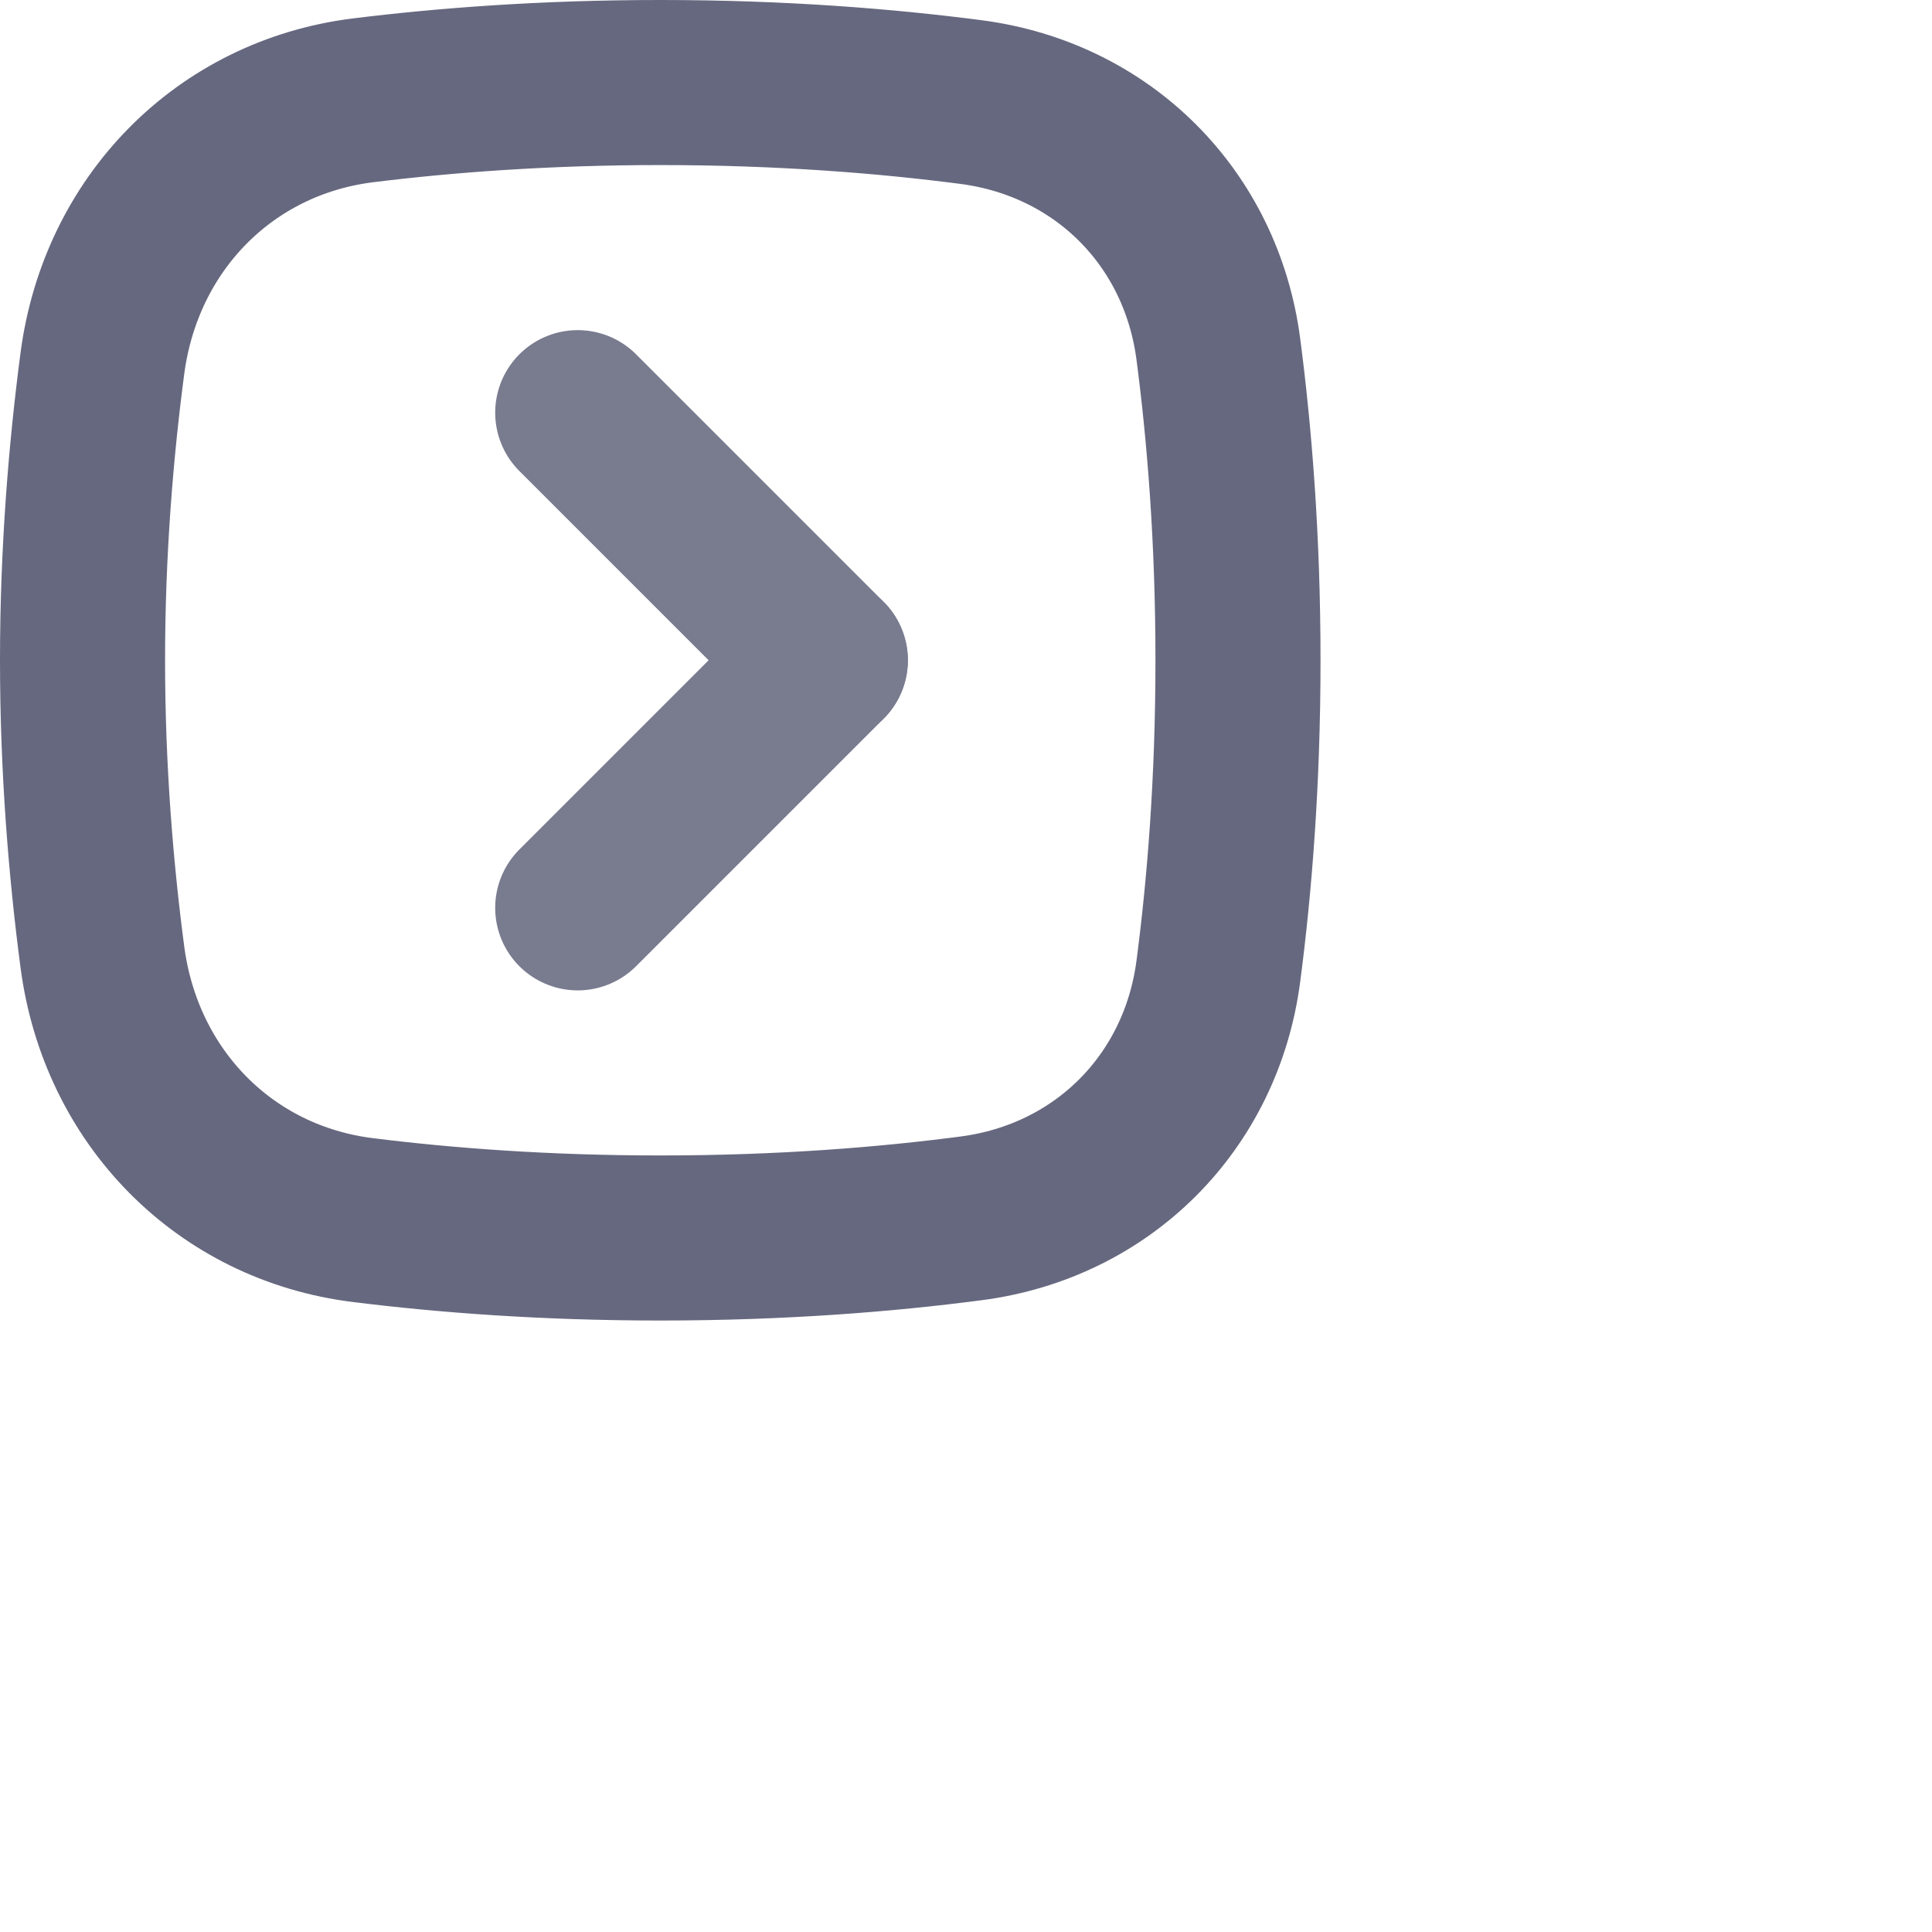
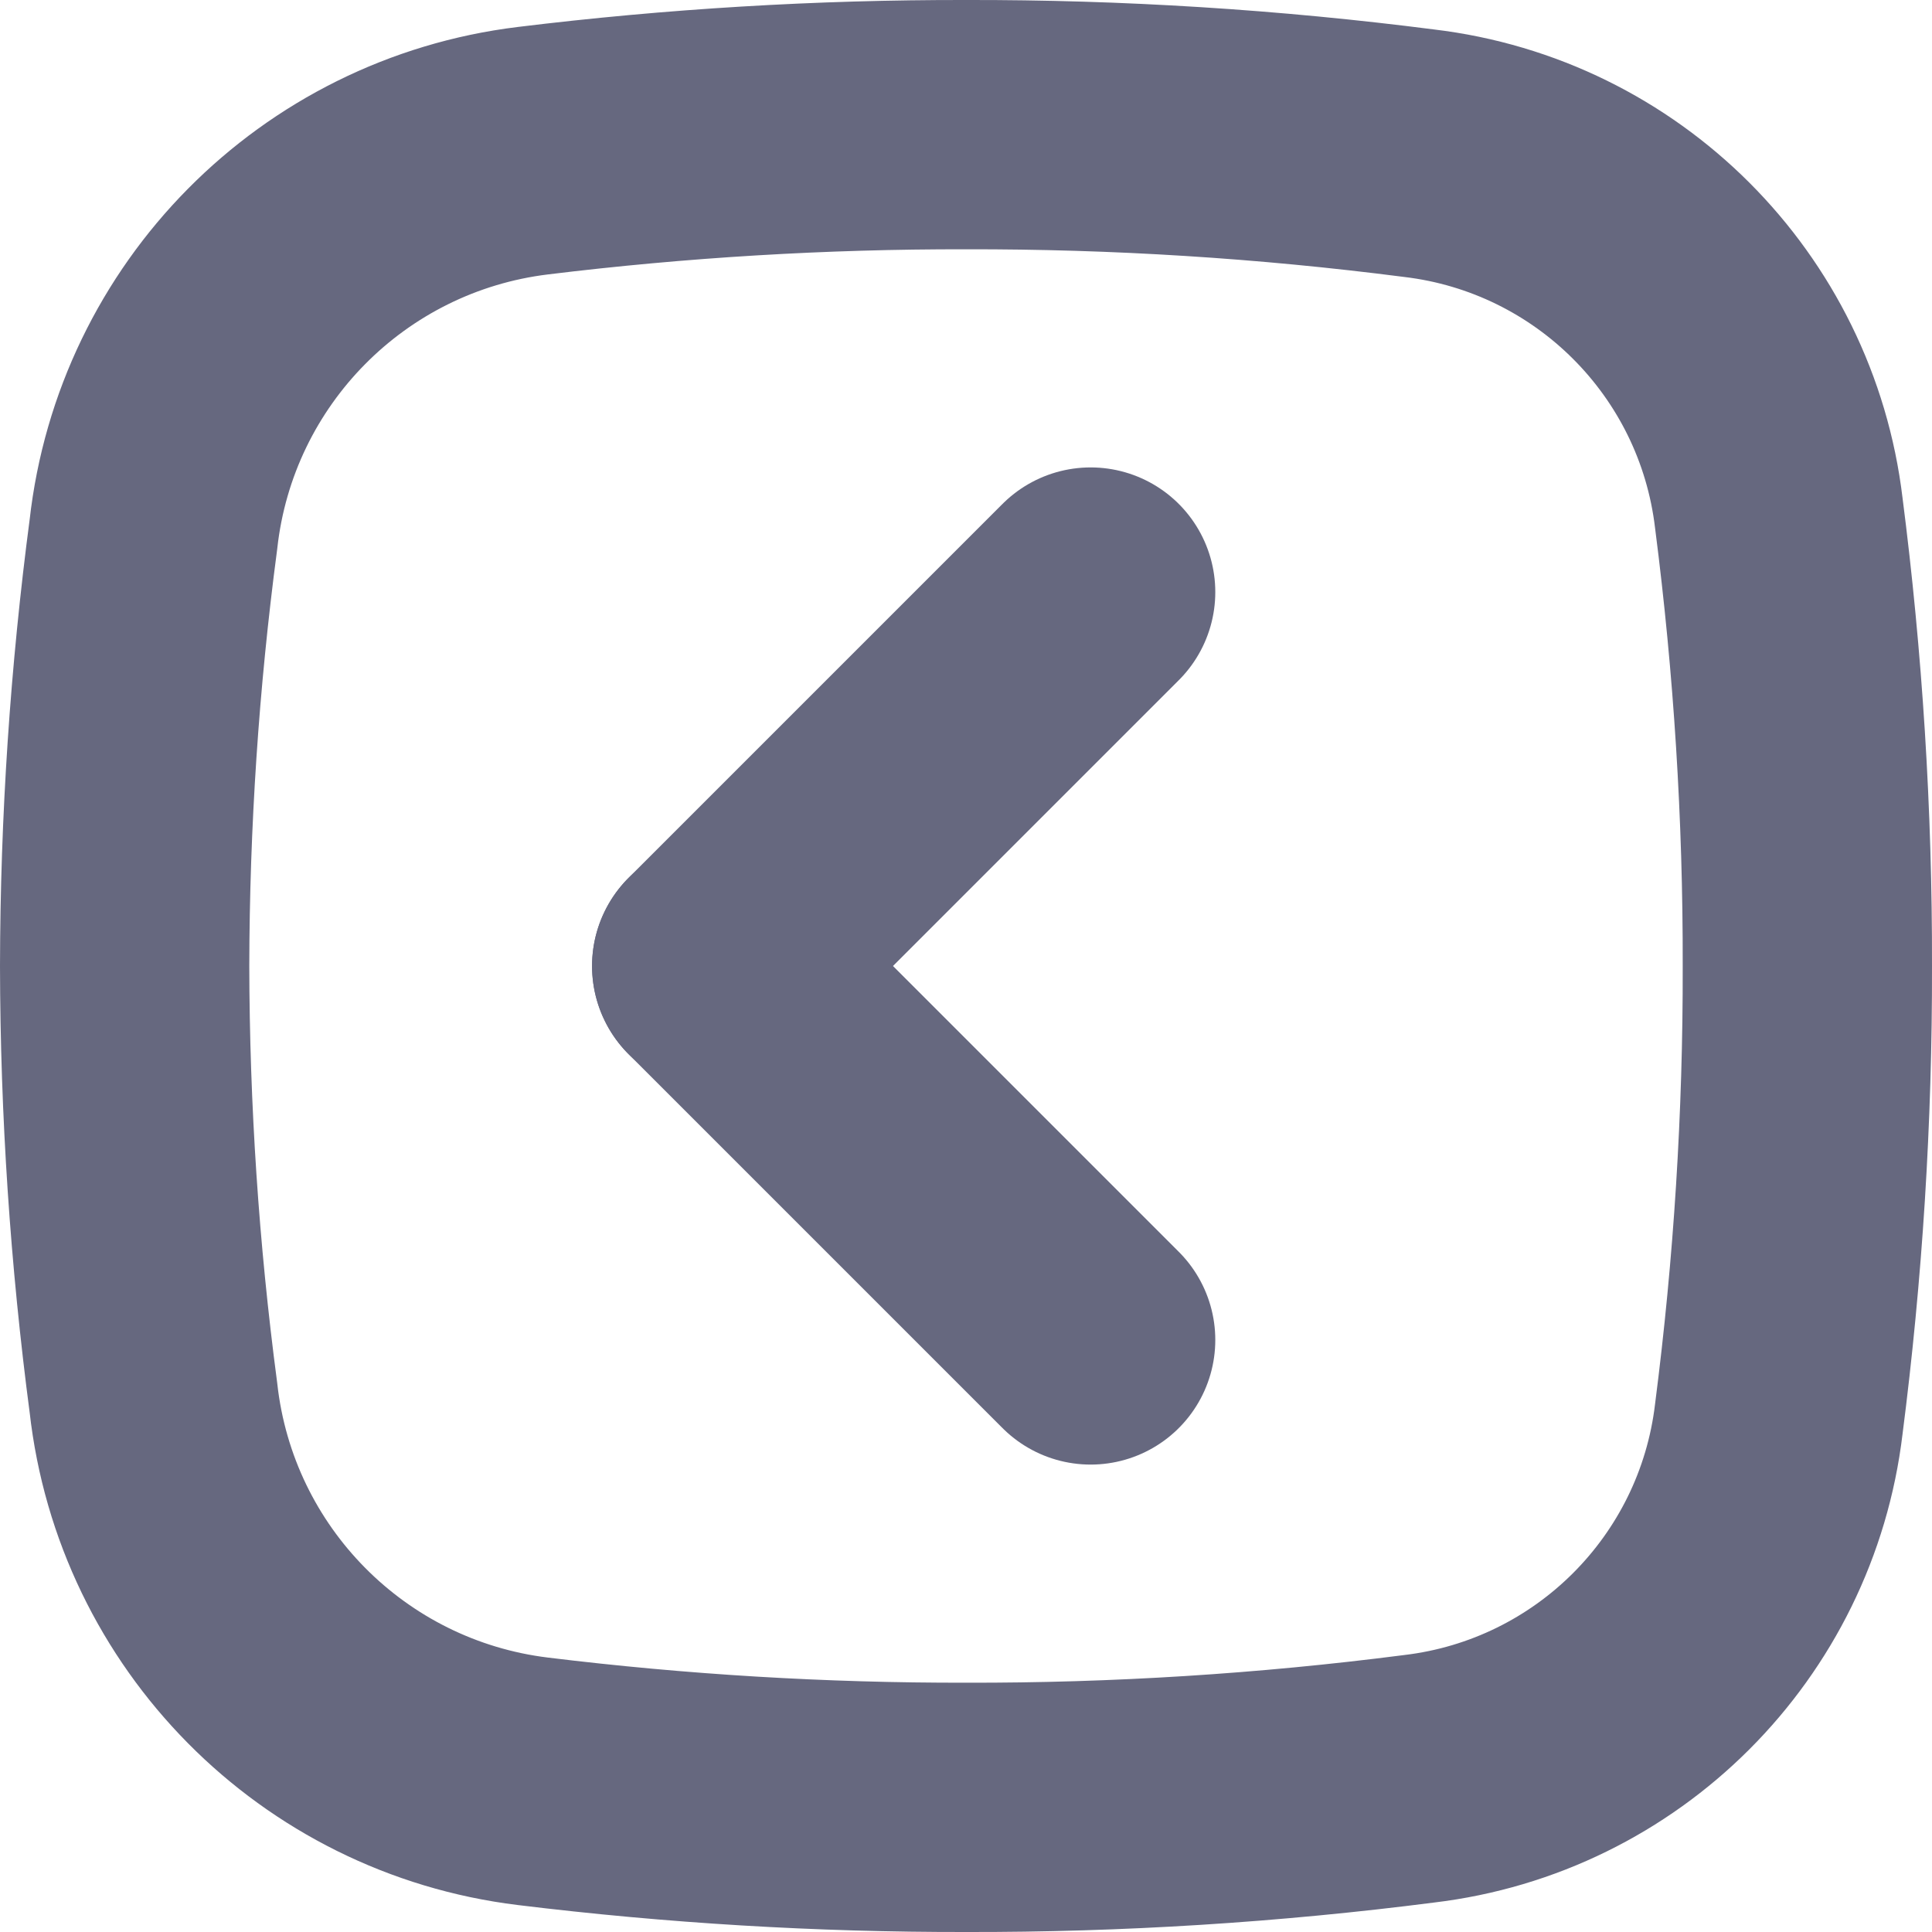
- <svg xmlns="http://www.w3.org/2000/svg" width="23.409" height="23.409" viewBox="0 0 23.409 23.409">
-   <path fill="none" stroke="rgb(102,104,127)" stroke-linecap="butt" stroke-linejoin="miter" stroke-width="2" d="M1.24 4.407c.222-1.698 1.483-2.982 3.156-3.191C5.388 1.093 6.6 1 8 1c1.478 0 2.747.104 3.768.237 1.593.209 2.786 1.402 2.994 2.994C14.896 5.253 15 6.522 15 8c0 1.478-.104 2.747-.238 3.768-.209 1.592-1.402 2.786-2.994 2.994C10.747 14.896 9.478 15 8 15c-1.4 0-2.612-.093-3.604-.217-1.674-.208-2.934-1.492-3.156-3.191C1.104 10.559 1 9.33 1 8c0-1.33.104-2.559.24-3.593z" />
-   <path fill="none" stroke="rgb(121,123,143)" stroke-linecap="round" stroke-linejoin="miter" stroke-width="2" d="M7 5l3 3" />
-   <path fill="none" stroke="rgb(121,123,143)" stroke-linecap="round" stroke-linejoin="miter" stroke-width="2" d="M10 8l-3 3" />
+ <svg xmlns="http://www.w3.org/2000/svg" width="15.5" height="15.5" viewBox="0 0 15.5 15.5">
+   <g id="Icons_Video" data-name="Icons / Video" transform="translate(0.25 0.25)">
+     <path id="Path" d="M.231,3.286A3.489,3.489,0,0,1,3.275.209,28.185,28.185,0,0,1,6.75,0a28.039,28.039,0,0,1,3.634.229,3.3,3.3,0,0,1,2.887,2.887A28.028,28.028,0,0,1,13.5,6.75a28.027,28.027,0,0,1-.229,3.634,3.3,3.3,0,0,1-2.887,2.887A28.028,28.028,0,0,1,6.75,13.5a28.181,28.181,0,0,1-3.475-.209A3.489,3.489,0,0,1,.231,10.214,26.851,26.851,0,0,1,0,6.75,26.851,26.851,0,0,1,.231,3.286Z" transform="translate(0.75 0.75)" fill="none" stroke="#66687f" stroke-miterlimit="10" stroke-width="2" />
+     <g id="Group_5" data-name="Group 5" transform="translate(9 4)">
+       <path id="Line_7" data-name="Line 7" d="M-.5.5l-3,3" fill="none" stroke="#66687f" stroke-linecap="round" stroke-miterlimit="10" stroke-width="2" />
+       <path id="Line_7_Copy" data-name="Line 7 Copy" d="M.5.5l3,3" transform="translate(-4 3)" fill="none" stroke="#66687f" stroke-linecap="round" stroke-miterlimit="10" stroke-width="2" />
+     </g>
+   </g>
</svg>
